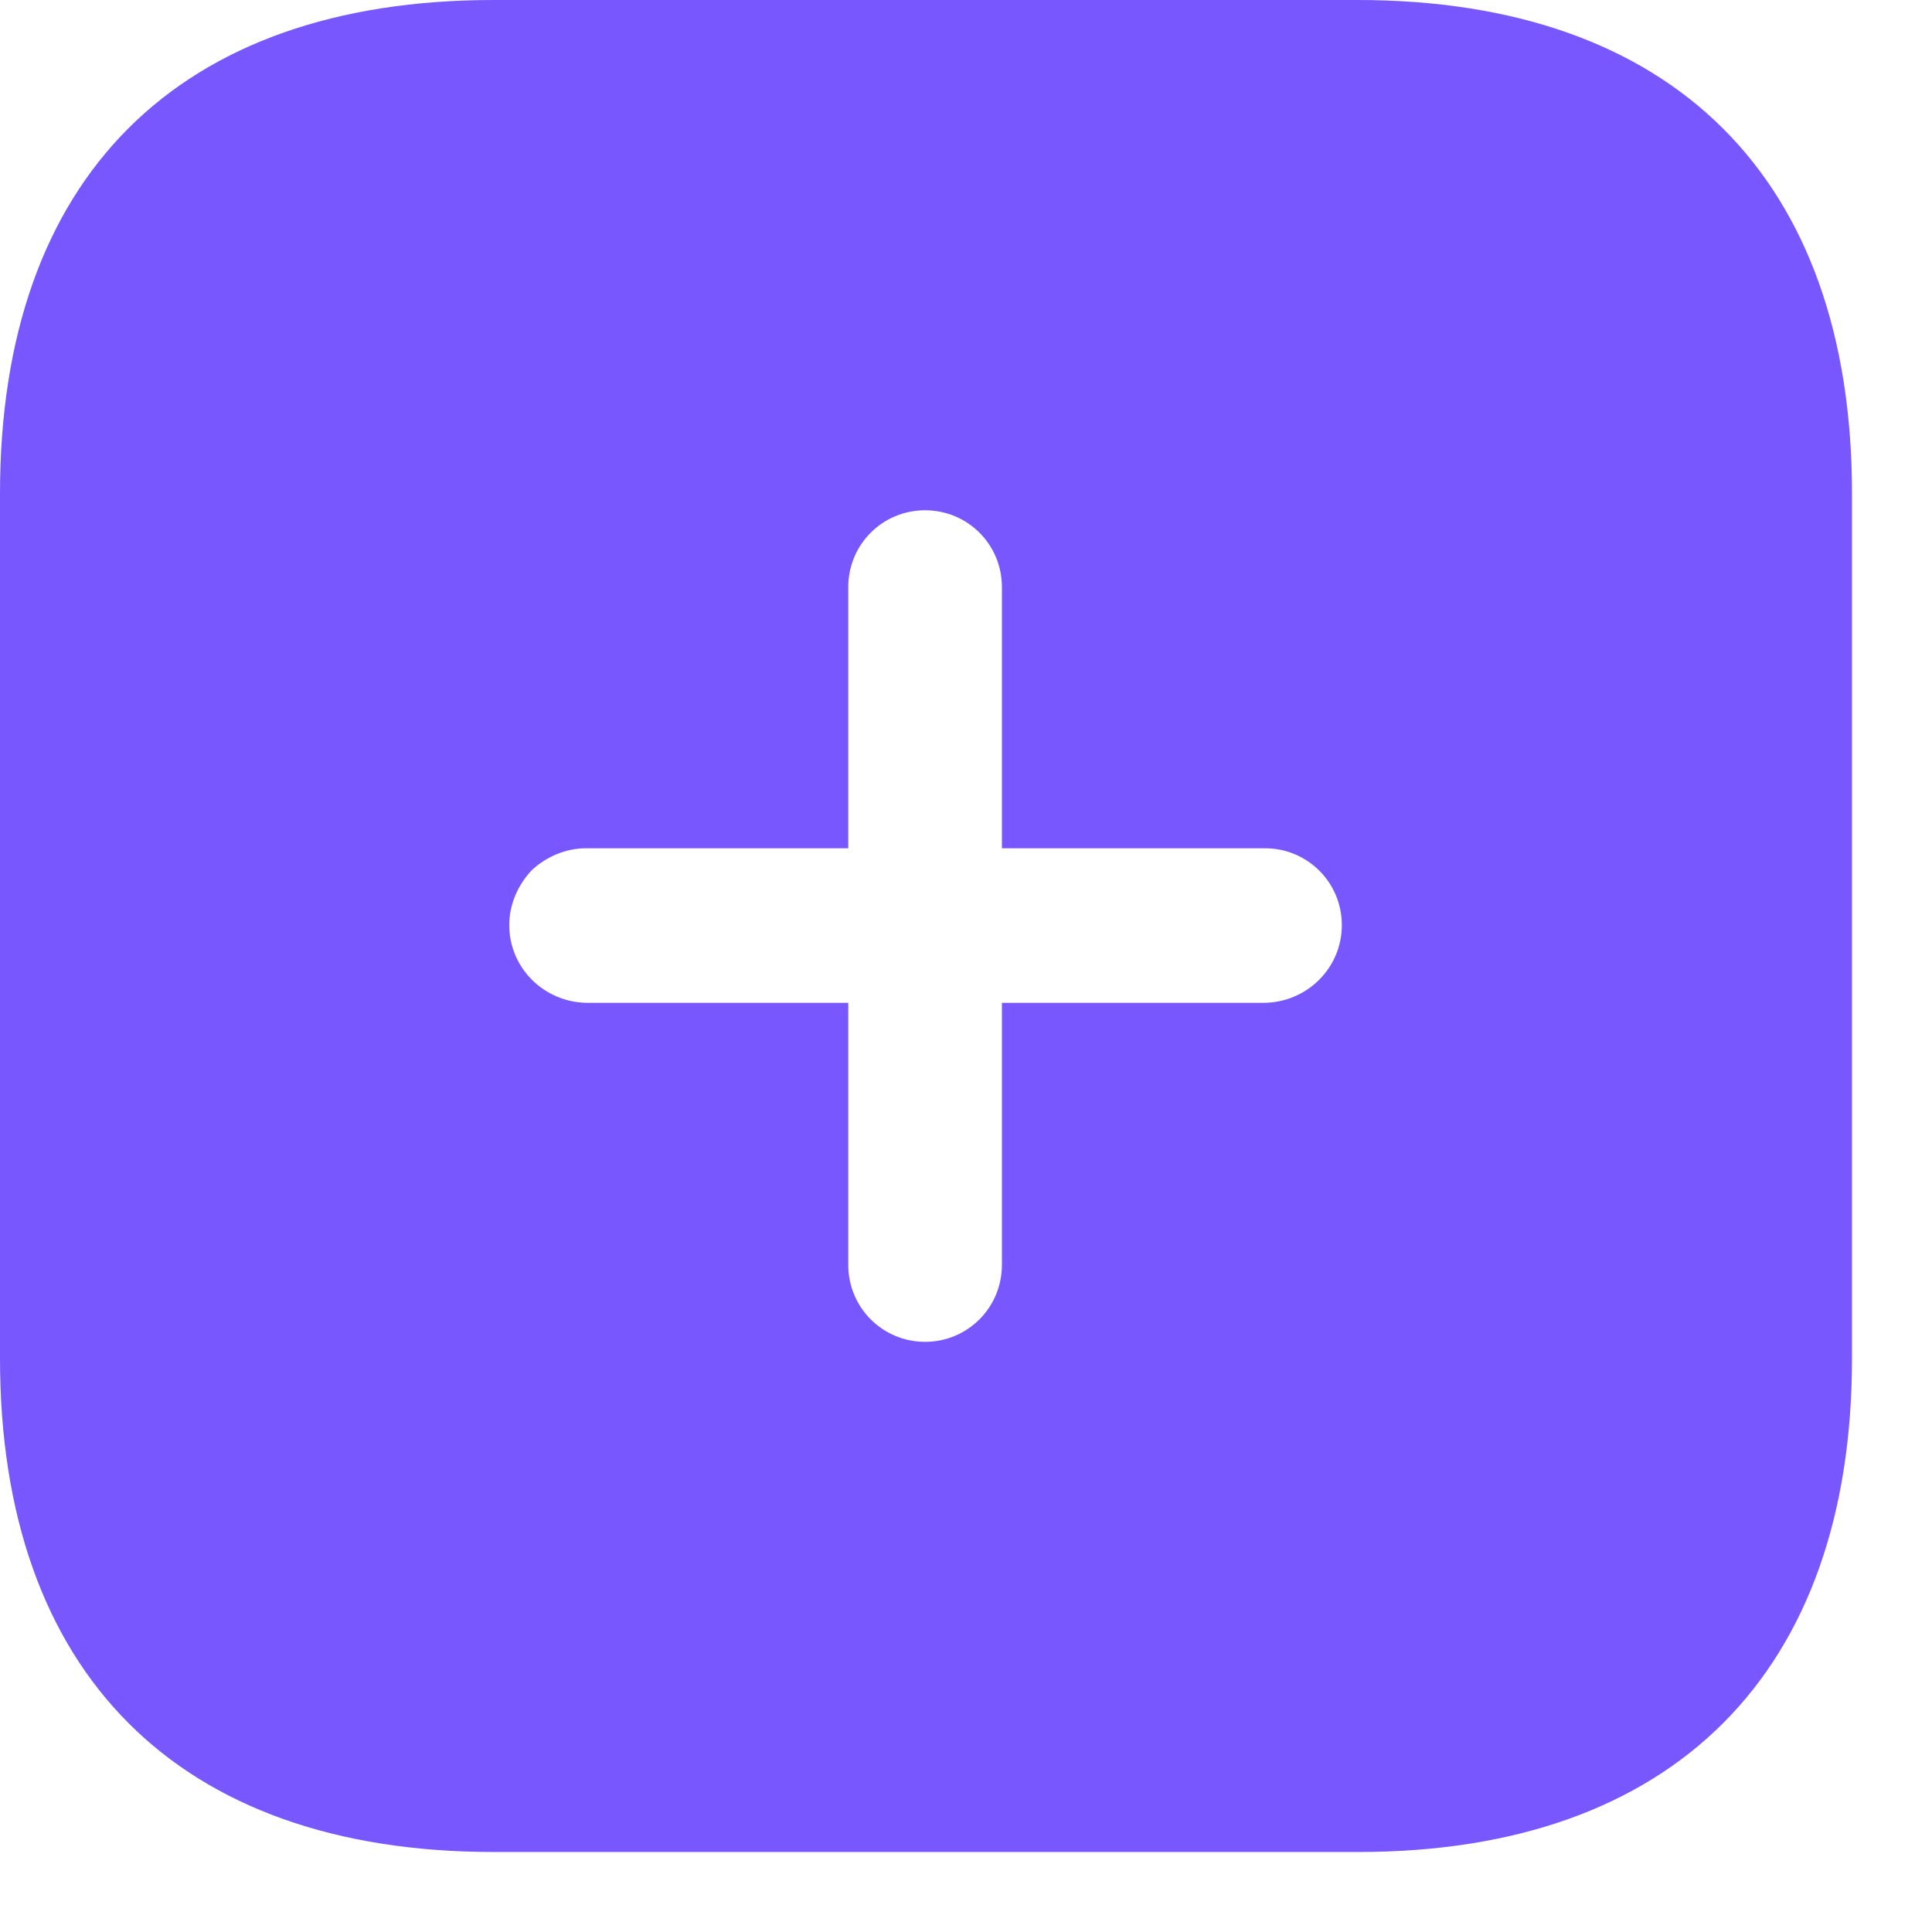
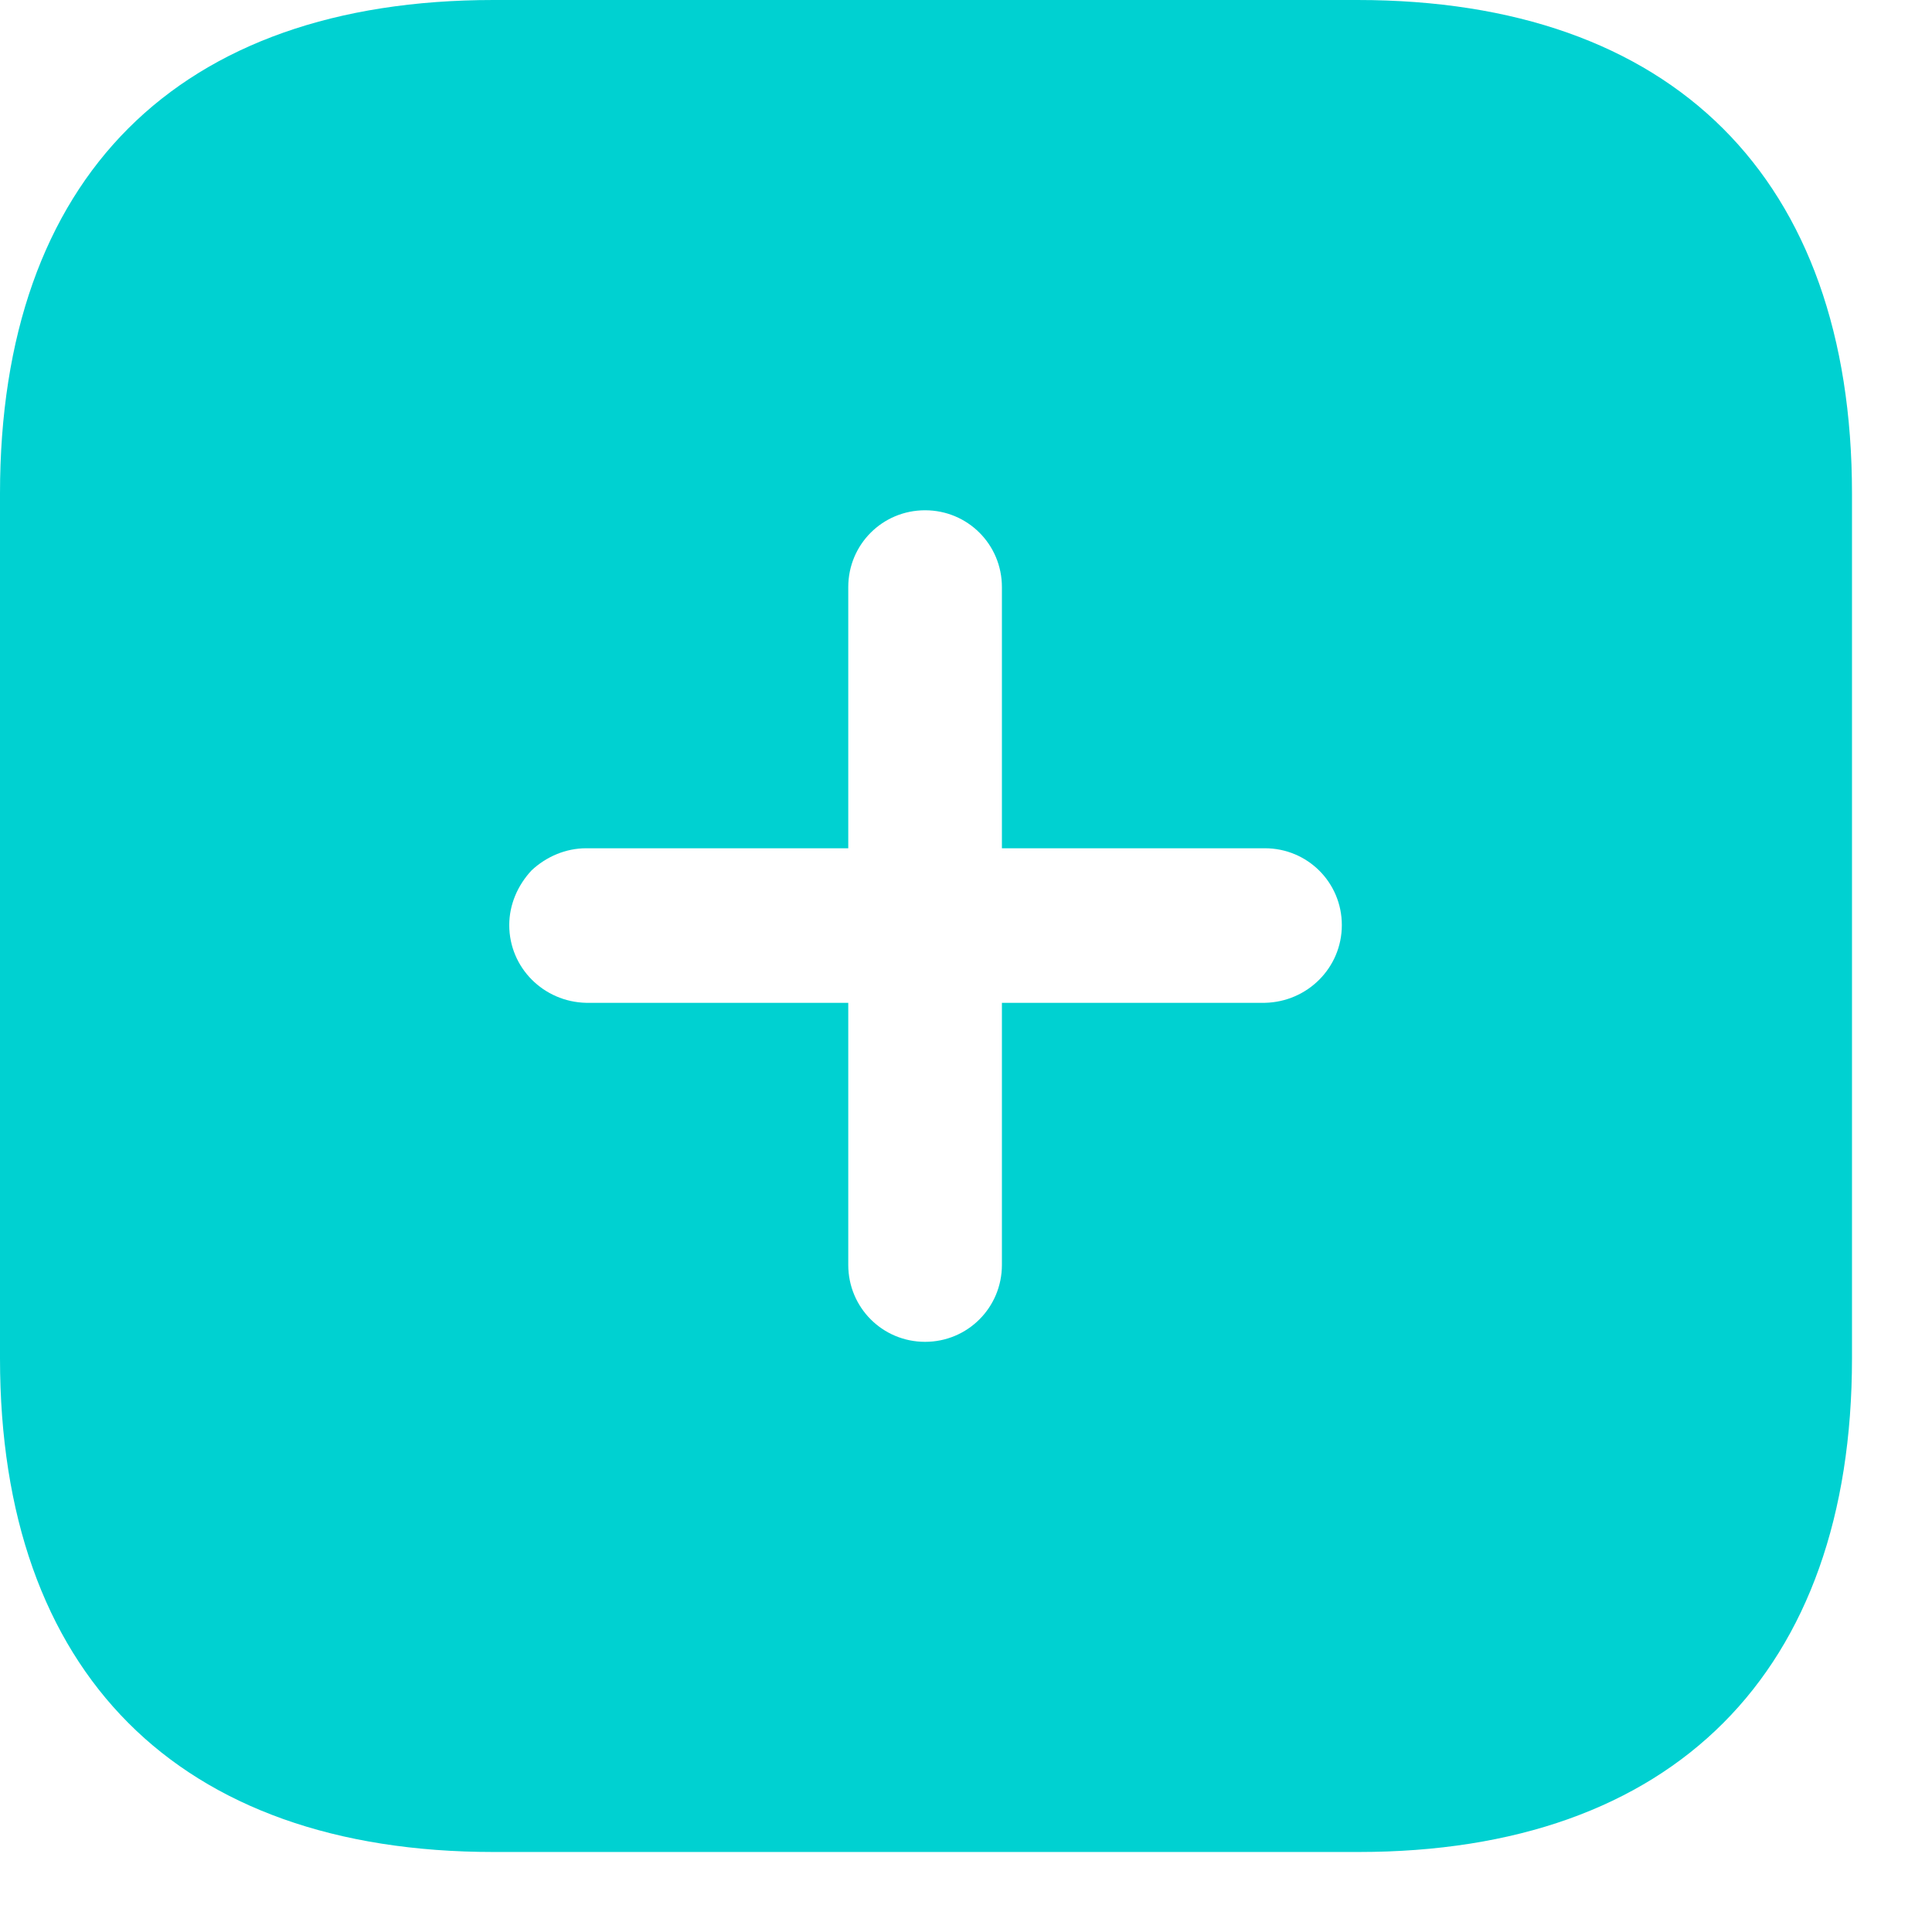
<svg xmlns="http://www.w3.org/2000/svg" width="17" height="17" viewBox="0 0 17 17" fill="none">
-   <path fill-rule="evenodd" clip-rule="evenodd" d="M4.343 0H11.945C14.716 0 16.296 1.564 16.296 4.343V11.953C16.296 14.716 14.724 16.296 11.953 16.296H4.343C1.564 16.296 0 14.716 0 11.953V4.343C0 1.564 1.564 0 4.343 0ZM8.816 8.824H11.13C11.505 8.816 11.807 8.515 11.807 8.14C11.807 7.765 11.505 7.464 11.13 7.464H8.816V5.166C8.816 4.791 8.515 4.49 8.14 4.49C7.765 4.49 7.464 4.791 7.464 5.166V7.464H5.158C4.979 7.464 4.807 7.537 4.677 7.659C4.555 7.79 4.481 7.96 4.481 8.14C4.481 8.515 4.783 8.816 5.158 8.824H7.464V11.13C7.464 11.505 7.765 11.807 8.14 11.807C8.515 11.807 8.816 11.505 8.816 11.13V8.824Z" fill="#7857FF" />
+   <path fill-rule="evenodd" clip-rule="evenodd" d="M4.343 0H11.945C14.716 0 16.296 1.564 16.296 4.343V11.953C16.296 14.716 14.724 16.296 11.953 16.296H4.343C1.564 16.296 0 14.716 0 11.953V4.343C0 1.564 1.564 0 4.343 0ZM8.816 8.824H11.13C11.505 8.816 11.807 8.515 11.807 8.14C11.807 7.765 11.505 7.464 11.13 7.464H8.816V5.166C8.816 4.791 8.515 4.49 8.14 4.49C7.765 4.49 7.464 4.791 7.464 5.166V7.464H5.158C4.979 7.464 4.807 7.537 4.677 7.659C4.555 7.79 4.481 7.96 4.481 8.14C4.481 8.515 4.783 8.816 5.158 8.824H7.464V11.13C7.464 11.505 7.765 11.807 8.14 11.807C8.515 11.807 8.816 11.505 8.816 11.13V8.824Z" fill="#00d1d1" />
</svg>
